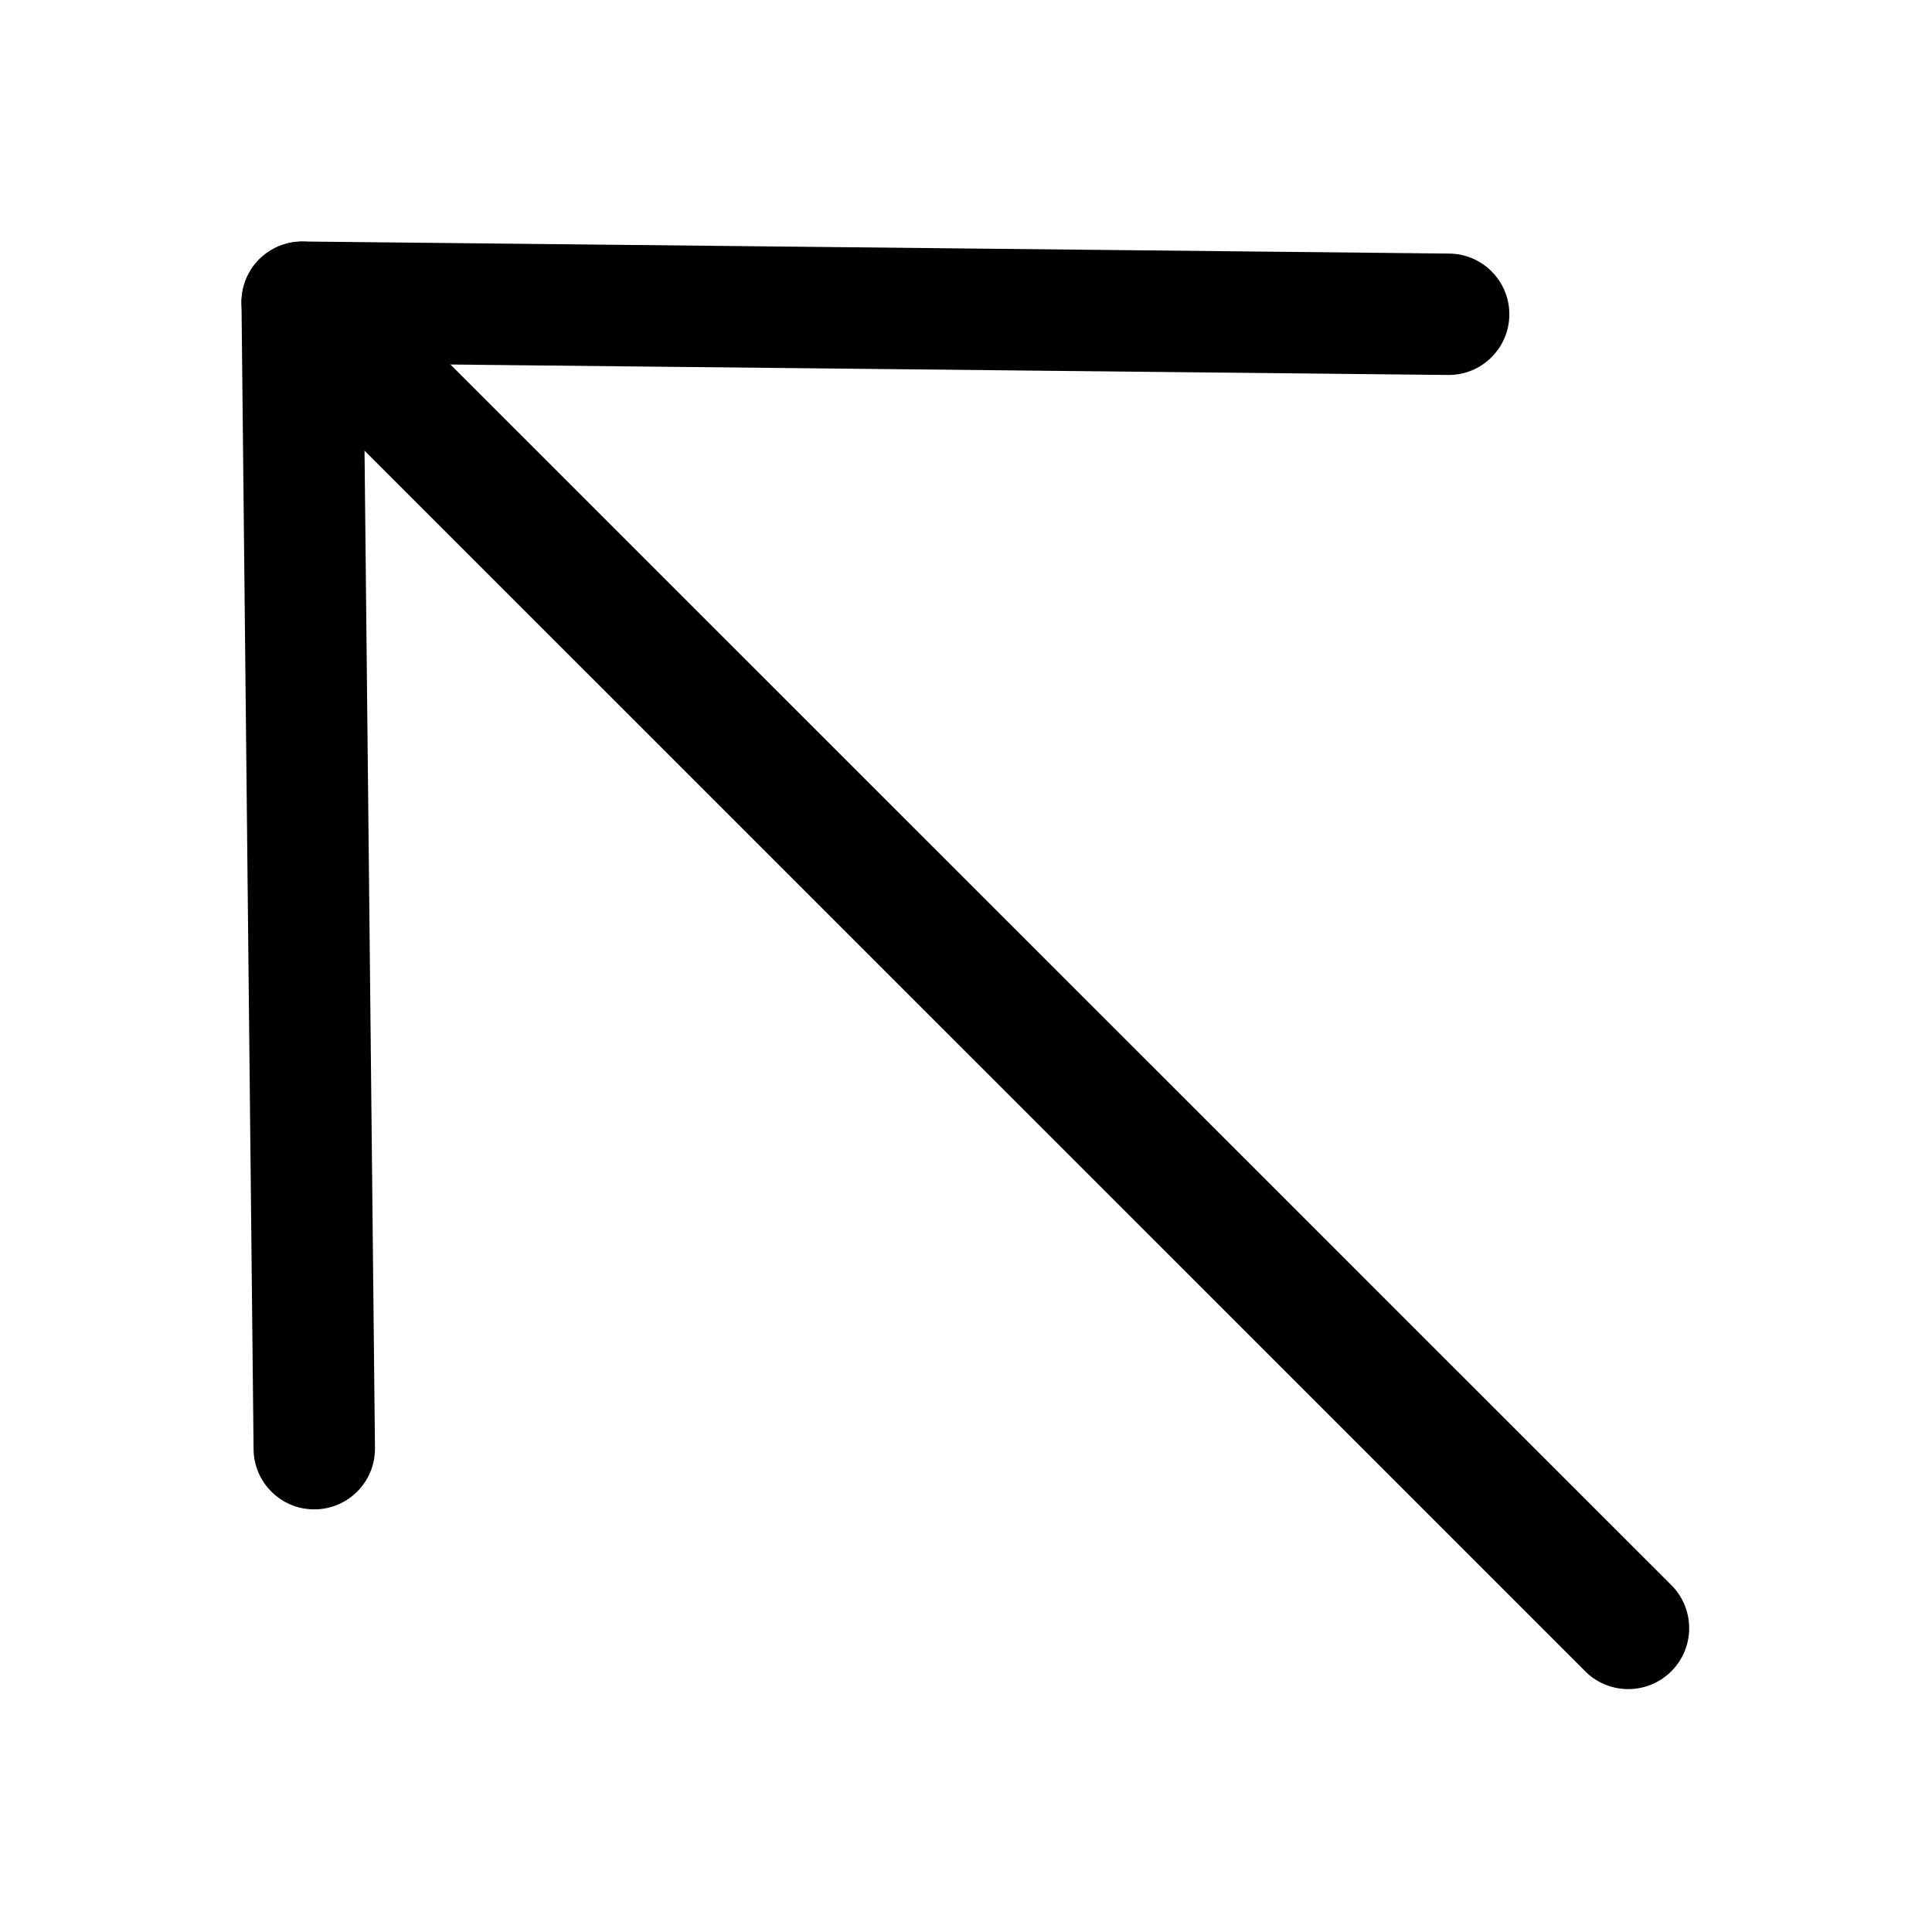
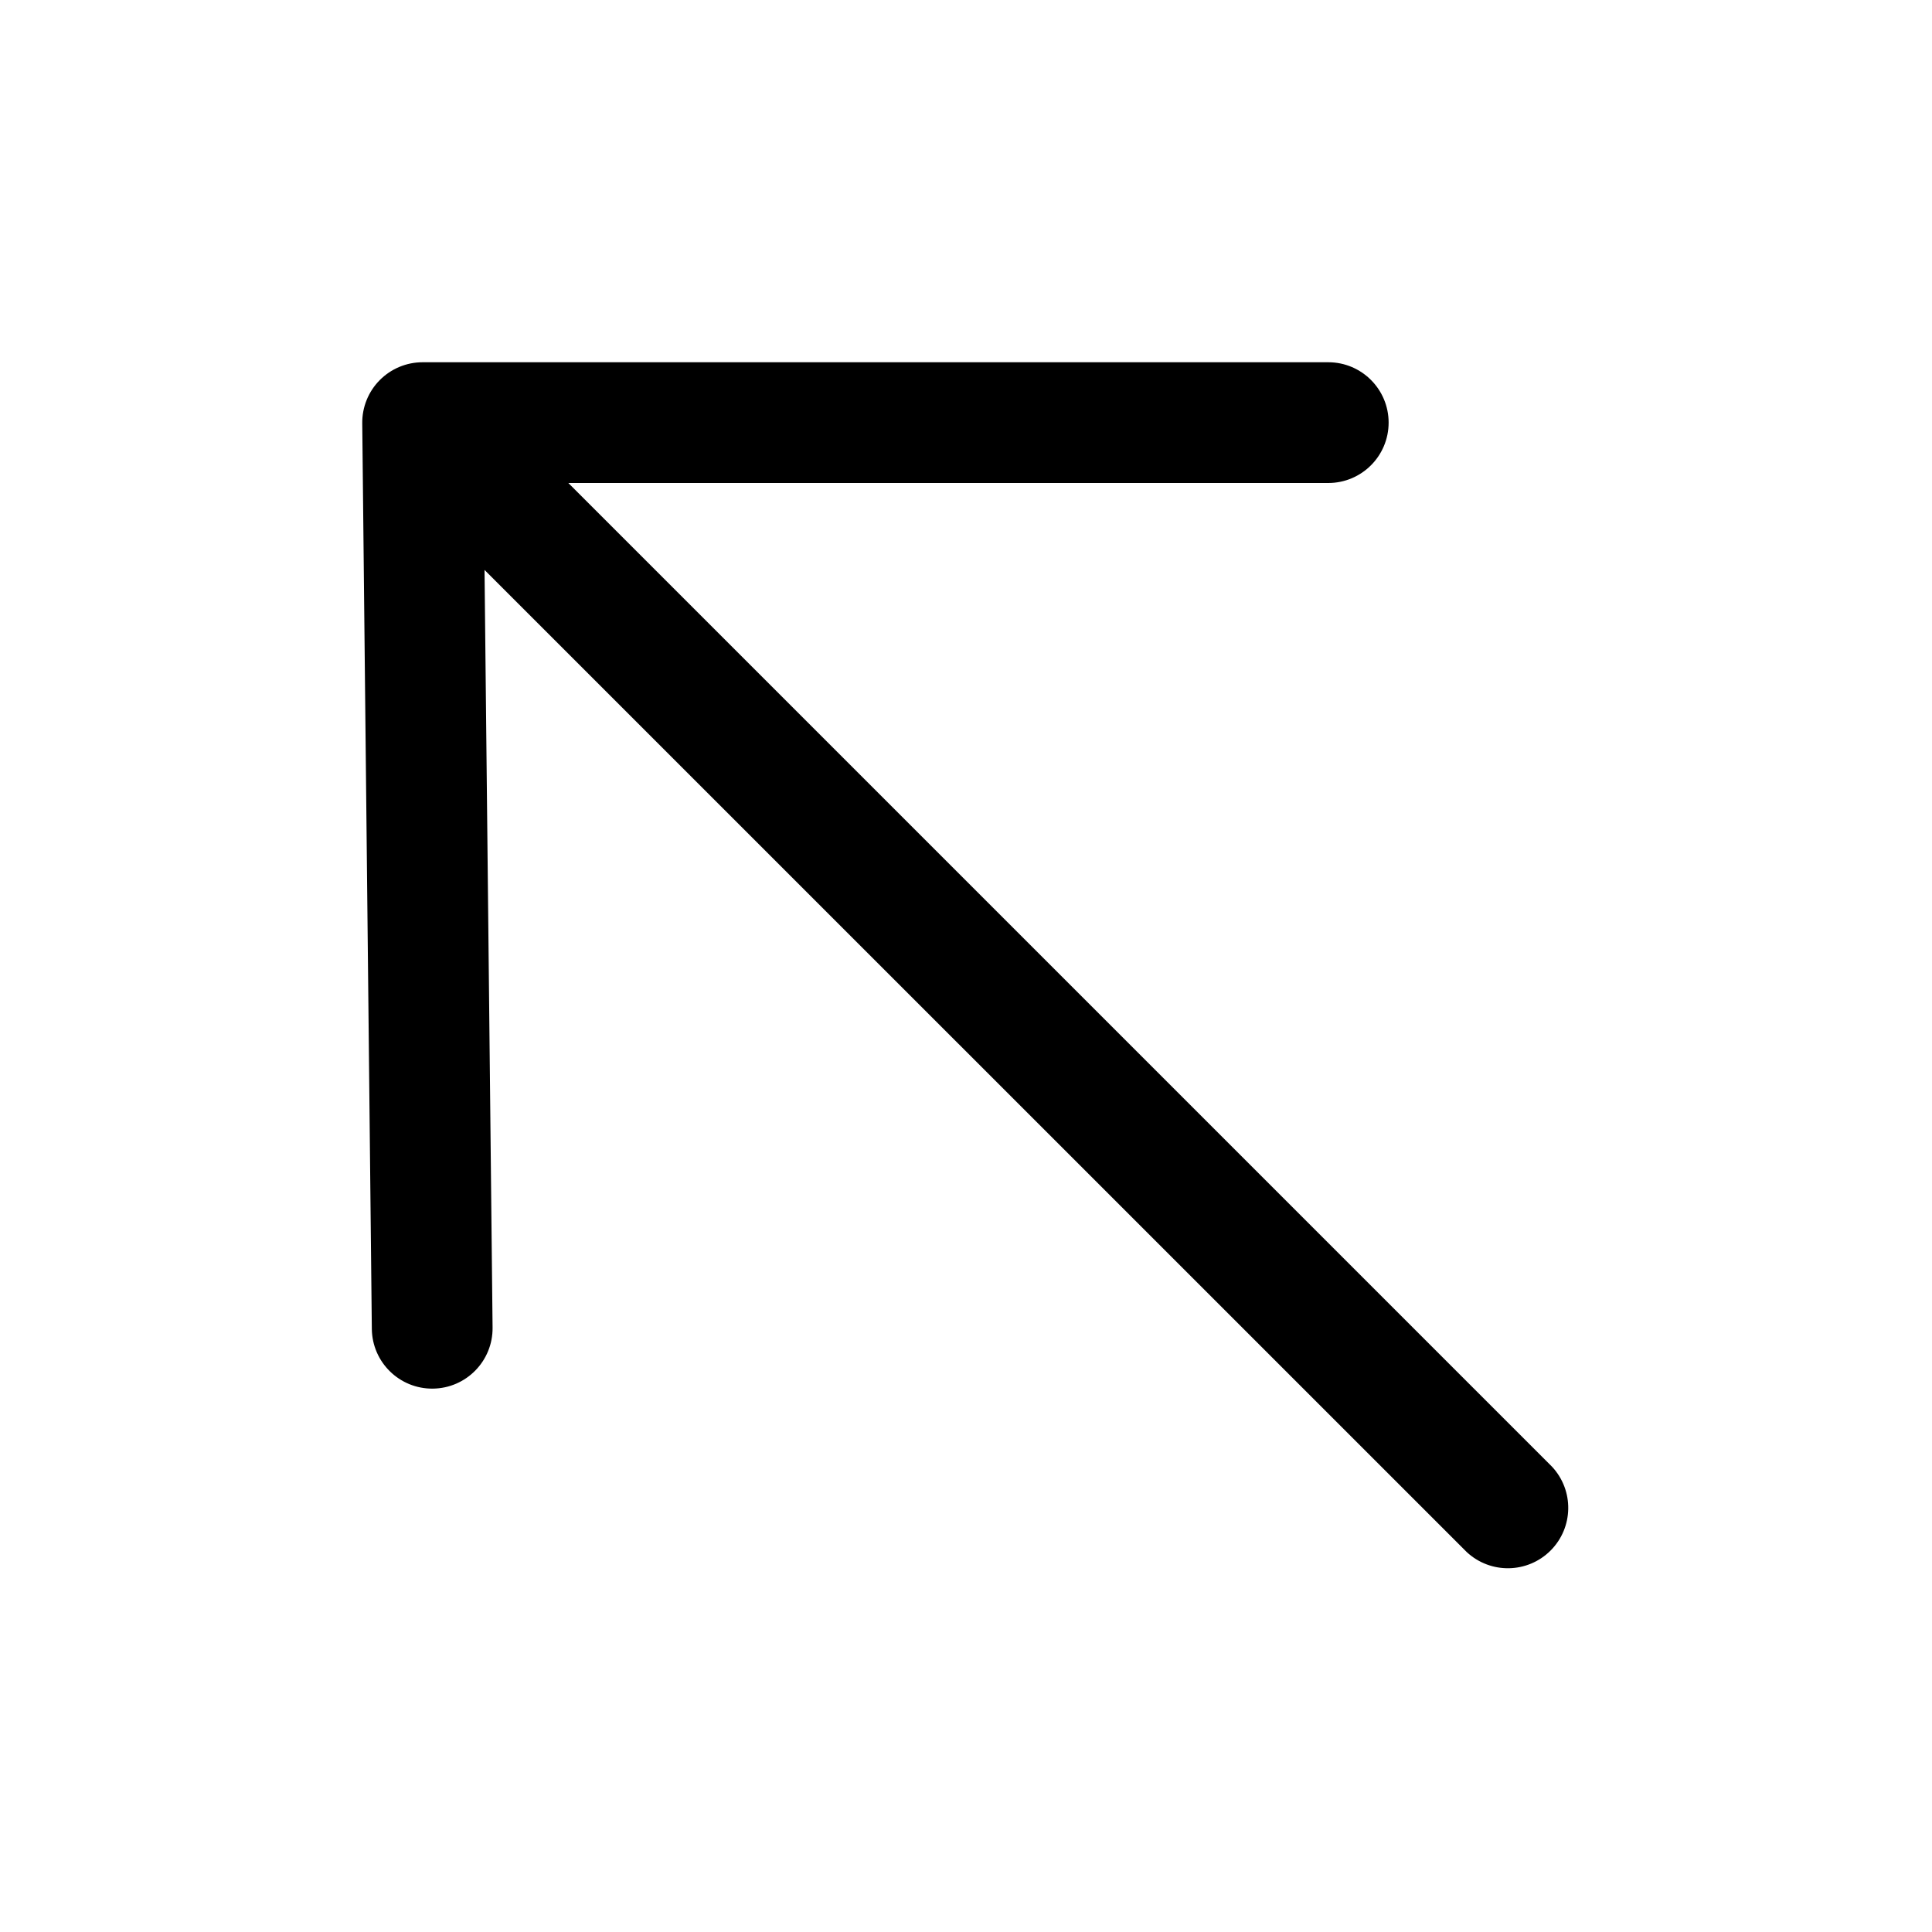
<svg xmlns="http://www.w3.org/2000/svg" width="24" height="24" fill="currentColor" viewBox="0 0 24 24">
-   <path fill-rule="evenodd" d="M3.22 3.22a.754.754 0 0 0-.22.542l.15 14.242a.754.754 0 0 0 1.508-.016L4.517 4.517l13.47.141a.754.754 0 1 0 .017-1.508L3.762 3a.754.754 0 0 0-.541.22Z" clip-rule="evenodd" />
-   <path fill-rule="evenodd" d="M3.222 3.222a.756.756 0 0 0 0 1.07l16.487 16.486a.757.757 0 0 0 1.07-1.07L4.29 3.223a.756.756 0 0 0-1.07 0Z" clip-rule="evenodd" />
+   <path d="M16.5 4.5a.75.75 0 0 1 0 1.5H7.06l12.22 12.22a.75.75 0 0 1-1.06 1.06L6.019 7.08l.1 9.412a.75.75 0 0 1-1.5.016L4.5 5.258a.75.75 0 0 1 .75-.758H16.5Z" />
</svg>
